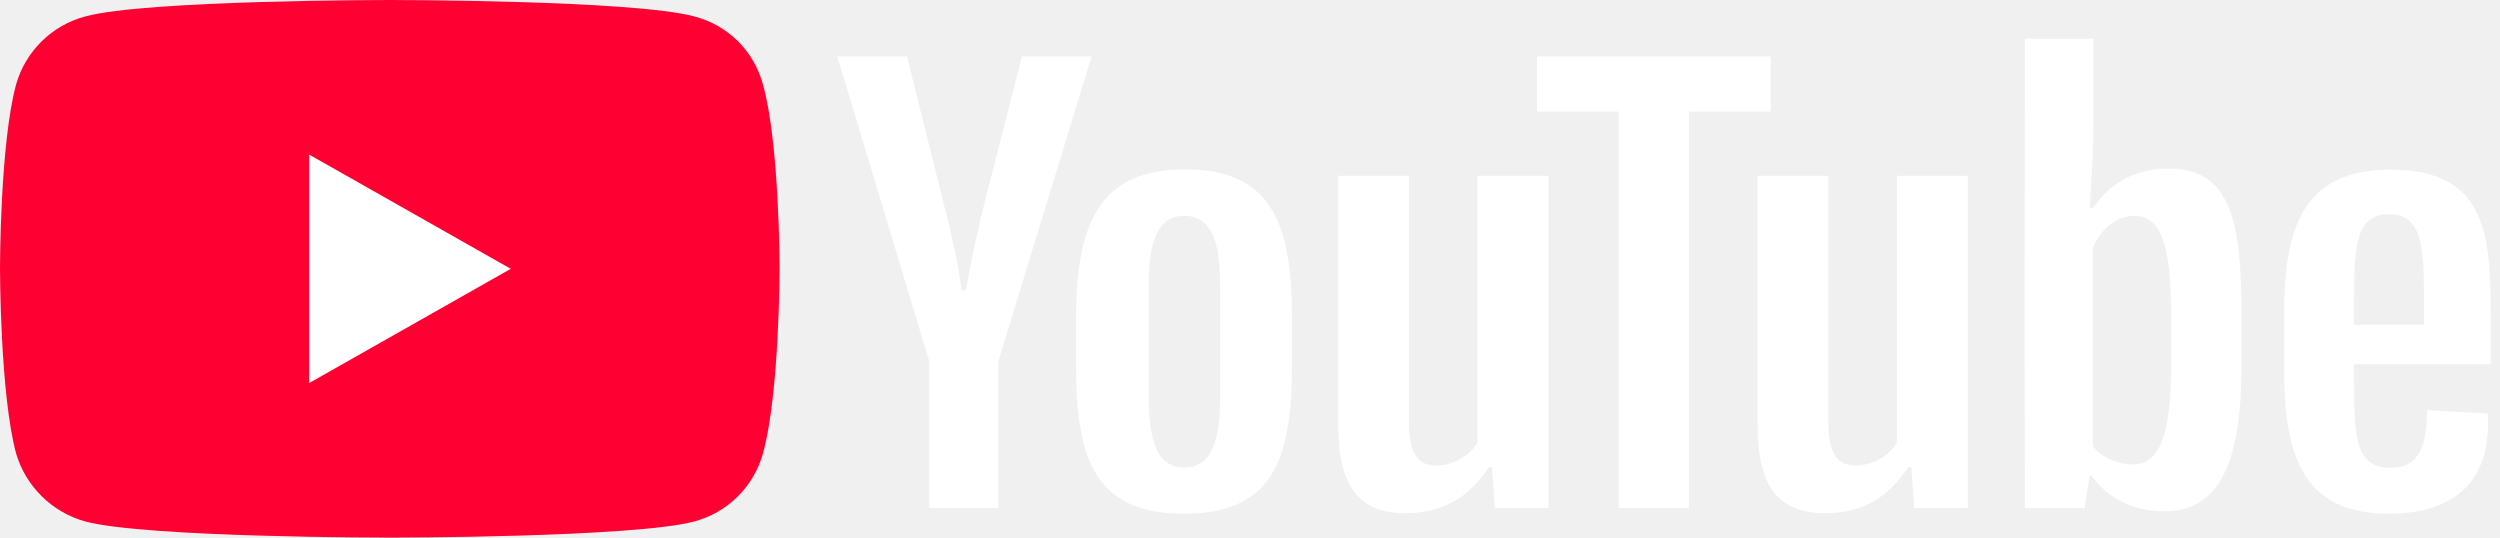
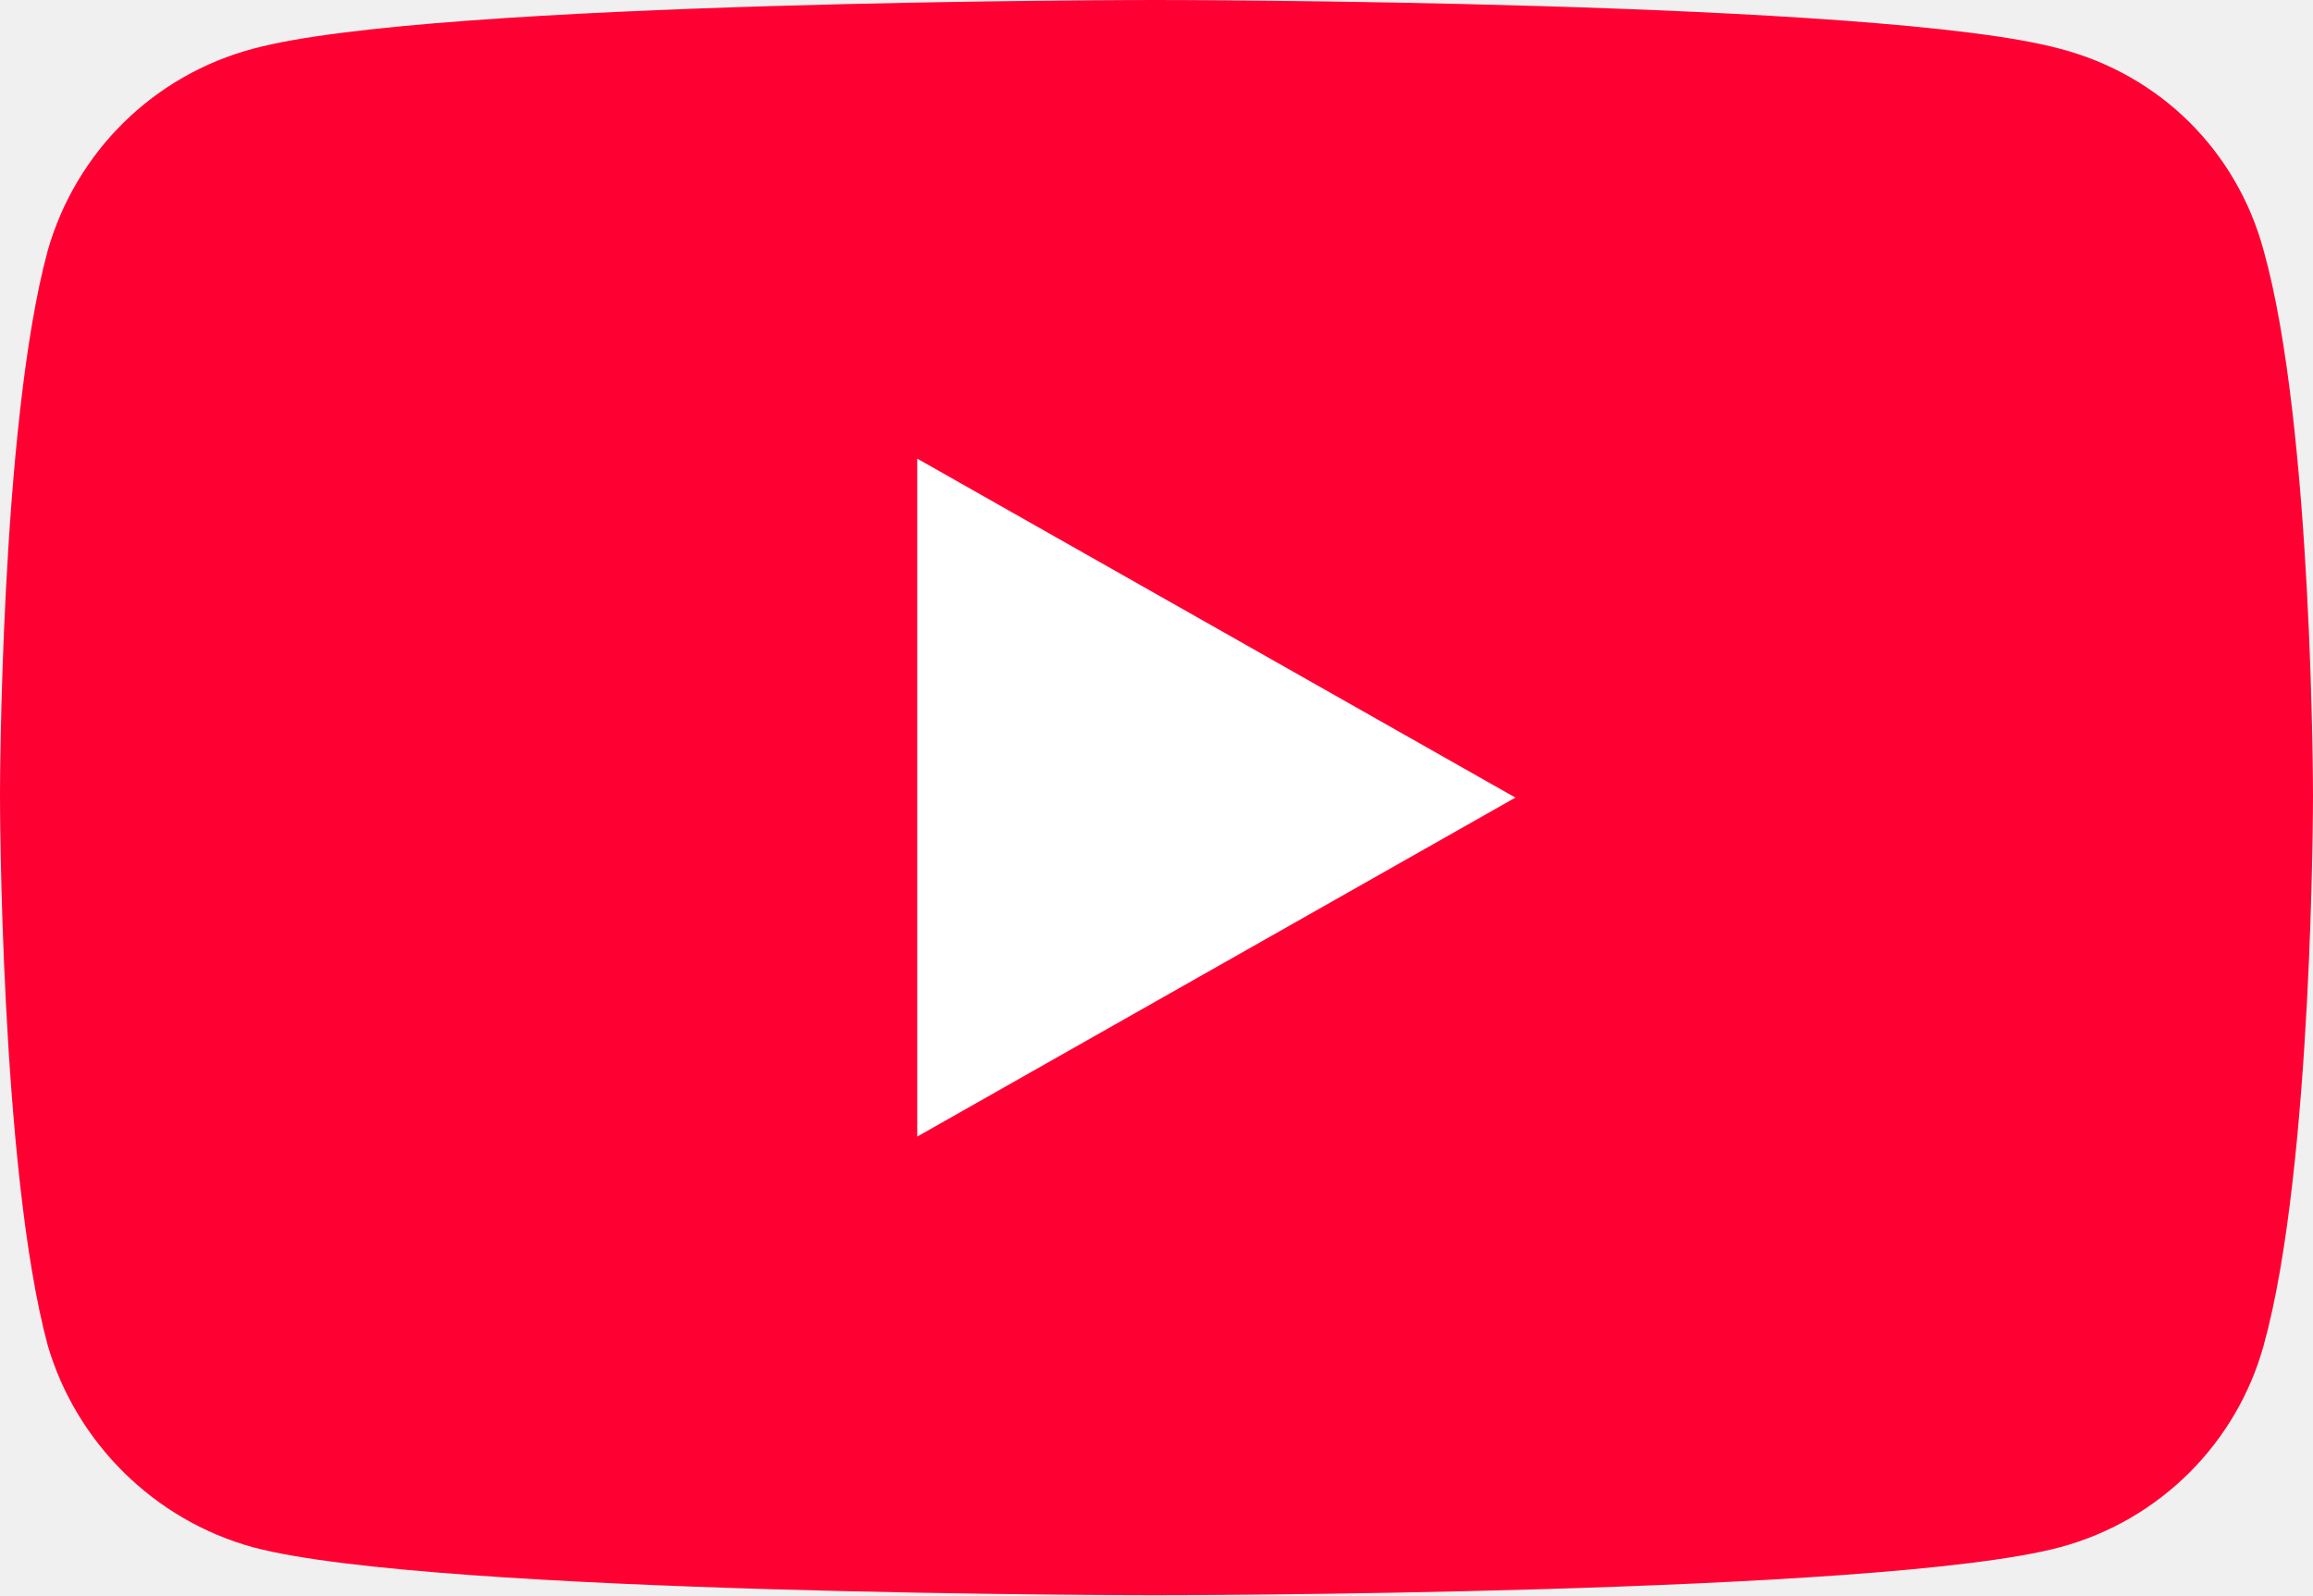
- <svg xmlns="http://www.w3.org/2000/svg" id="yt-ringo2-svg_yt14" width="93" height="20" viewBox="0 0 93 20" focusable="false" aria-hidden="true" style="pointer-events: none; display: inherit; width: 100%; height: 100%;">
+ <svg xmlns="http://www.w3.org/2000/svg" viewBox="0 0 29 20">
  <g>
    <path d="M14.485 20C14.485 20 23.57 20 25.823 19.4C27.092 19.06 28.046 18.08 28.381 16.87C29 14.65 29 9.98 29 9.98C29 9.98 29 5.34 28.381 3.14C28.046 1.9 27.092 0.94 25.823 0.61C23.57 0 14.485 0 14.485 0C14.485 0 5.42 0 3.177 0.61C1.929 0.94 0.954 1.9 0.599 3.14C0 5.34 0 9.98 0 9.98C0 9.98 0 14.65 0.599 16.87C0.954 18.08 1.929 19.06 3.177 19.4C5.42 20 14.485 20 14.485 20Z" fill="#FF0033" />
    <path d="M19 10L11.5 5.75V14.25L19 10Z" fill="white" />
  </g>
-   <g id="youtube-paths_yt14" fill="white">
-     <path d="M37.138 18.9V13.44L40.608 2.1H38.018L36.698 7.25C36.398 8.43 36.128 9.66 35.928 10.8H35.768C35.658 9.8 35.338 8.49 35.018 7.23L33.738 2.1H31.148L34.568 13.44V18.9H37.138Z" />
-     <path d="M44.1 6.3C41.07 6.3 40.03 8.05 40.03 11.82V13.61C40.03 16.99 40.68 19.11 44.04 19.11C47.35 19.11 48.06 17.09 48.06 13.61V11.82C48.06 8.45 47.38 6.3 44.1 6.3ZM45.39 14.72C45.39 16.36 45.1 17.39 44.05 17.39C43.02 17.39 42.73 16.35 42.73 14.72V10.68C42.73 9.28 42.93 8.03 44.05 8.03C45.23 8.03 45.39 9.35 45.39 10.68V14.72Z" />
-     <path d="M52.271 19.09C53.731 19.09 54.641 18.48 55.391 17.38H55.501L55.611 18.9H57.601V6.54H54.961V16.47C54.681 16.96 54.031 17.32 53.421 17.32C52.651 17.32 52.411 16.71 52.411 15.69V6.54H49.781V15.81C49.781 17.82 50.361 19.09 52.271 19.09Z" />
-     <path d="M62.826 18.9V4.15H65.866V2.1H57.176V4.15H60.216V18.9H62.826Z" />
-     <path d="M67.873 19.09C69.333 19.09 70.243 18.48 70.993 17.38H71.103L71.213 18.9H73.203V6.54H70.563V16.47C70.283 16.96 69.633 17.32 69.023 17.32C68.253 17.32 68.013 16.71 68.013 15.69V6.54H65.383V15.81C65.383 17.82 65.963 19.09 67.873 19.09Z" />
-     <path d="M80.674 6.27C79.394 6.27 78.474 6.83 77.864 7.74H77.734C77.814 6.54 77.874 5.52 77.874 4.71V1.44H75.324L75.314 12.18L75.324 18.9H77.544L77.734 17.7H77.804C78.394 18.51 79.304 19.02 80.514 19.02C82.524 19.02 83.384 17.29 83.384 13.61V11.7C83.384 8.26 82.994 6.27 80.674 6.27ZM80.764 13.61C80.764 15.91 80.424 17.28 79.354 17.28C78.854 17.28 78.164 17.04 77.854 16.59V9.24C78.124 8.54 78.724 8.03 79.394 8.03C80.474 8.03 80.764 9.34 80.764 11.73V13.61Z" />
-     <path d="M92.652 11.5C92.652 8.52 92.352 6.31 88.922 6.31C85.692 6.31 84.972 8.46 84.972 11.62V13.79C84.972 16.87 85.632 19.11 88.842 19.11C91.382 19.11 92.692 17.84 92.542 15.38L90.292 15.26C90.262 16.78 89.912 17.4 88.902 17.4C87.632 17.4 87.572 16.19 87.572 14.39V13.55H92.652V11.5ZM88.862 7.97C90.082 7.97 90.172 9.12 90.172 11.07V12.08H87.572V11.07C87.572 9.14 87.652 7.97 88.862 7.97Z" />
-   </g>
</svg>
